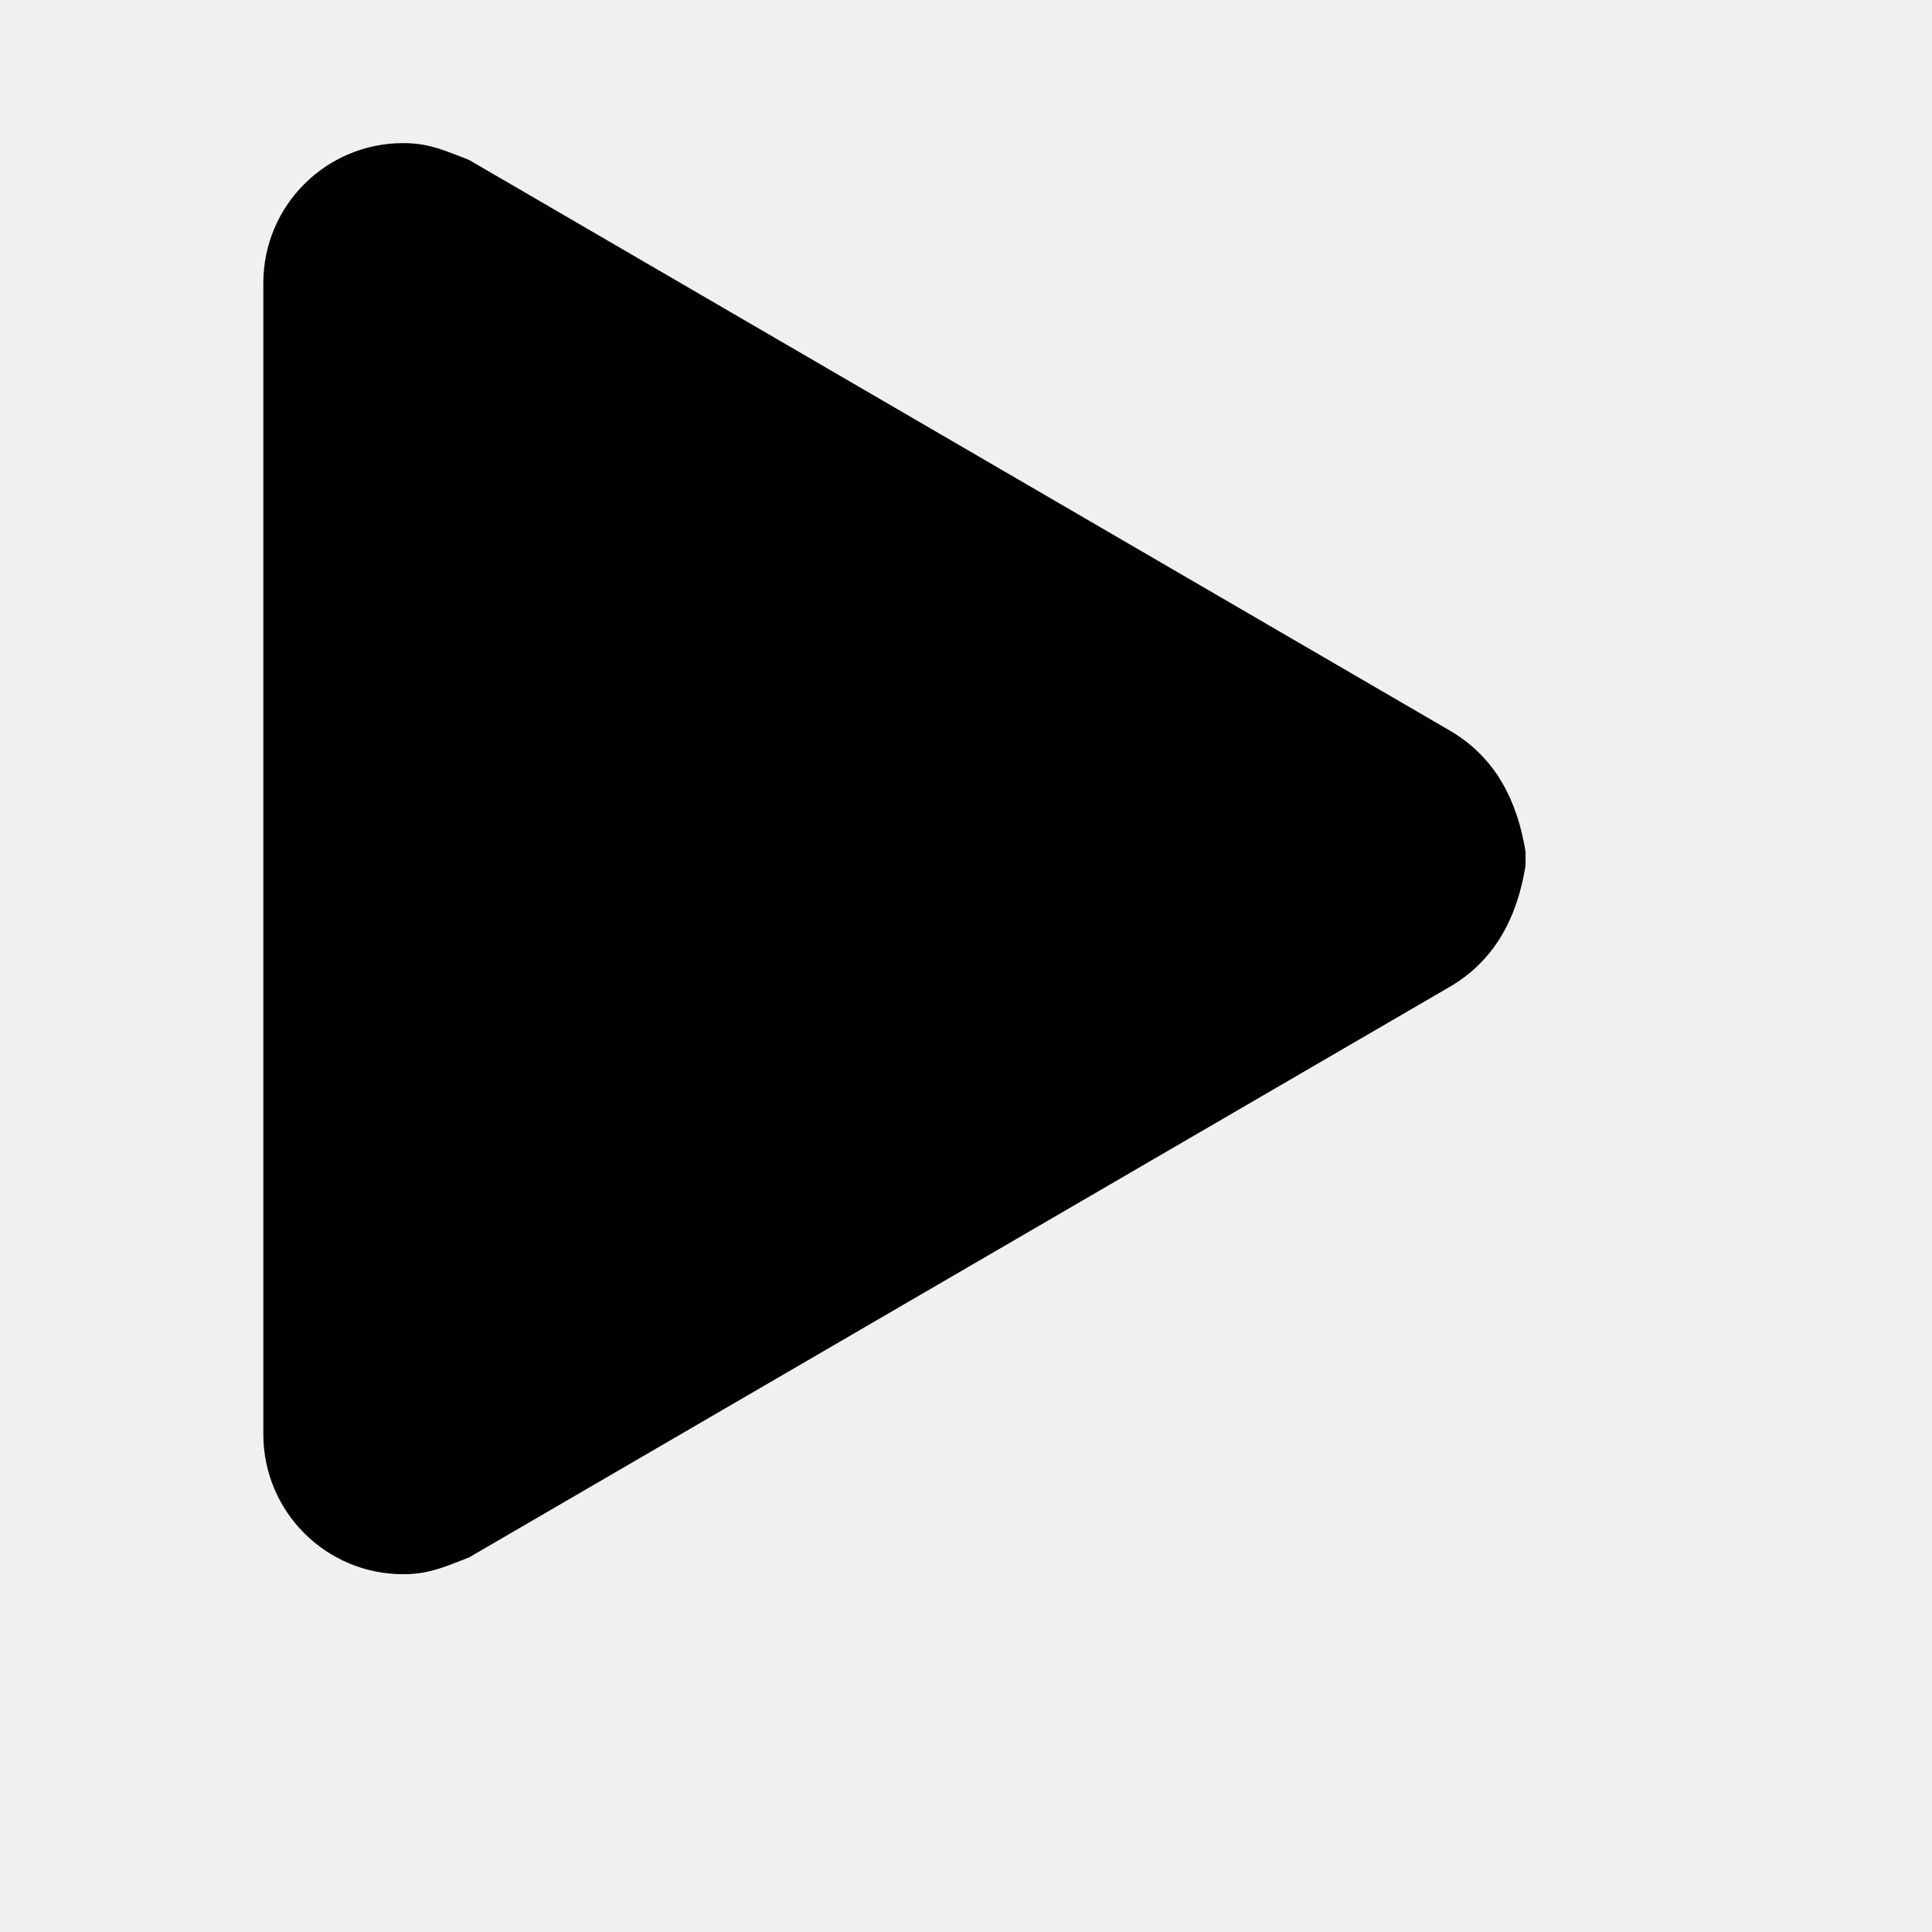
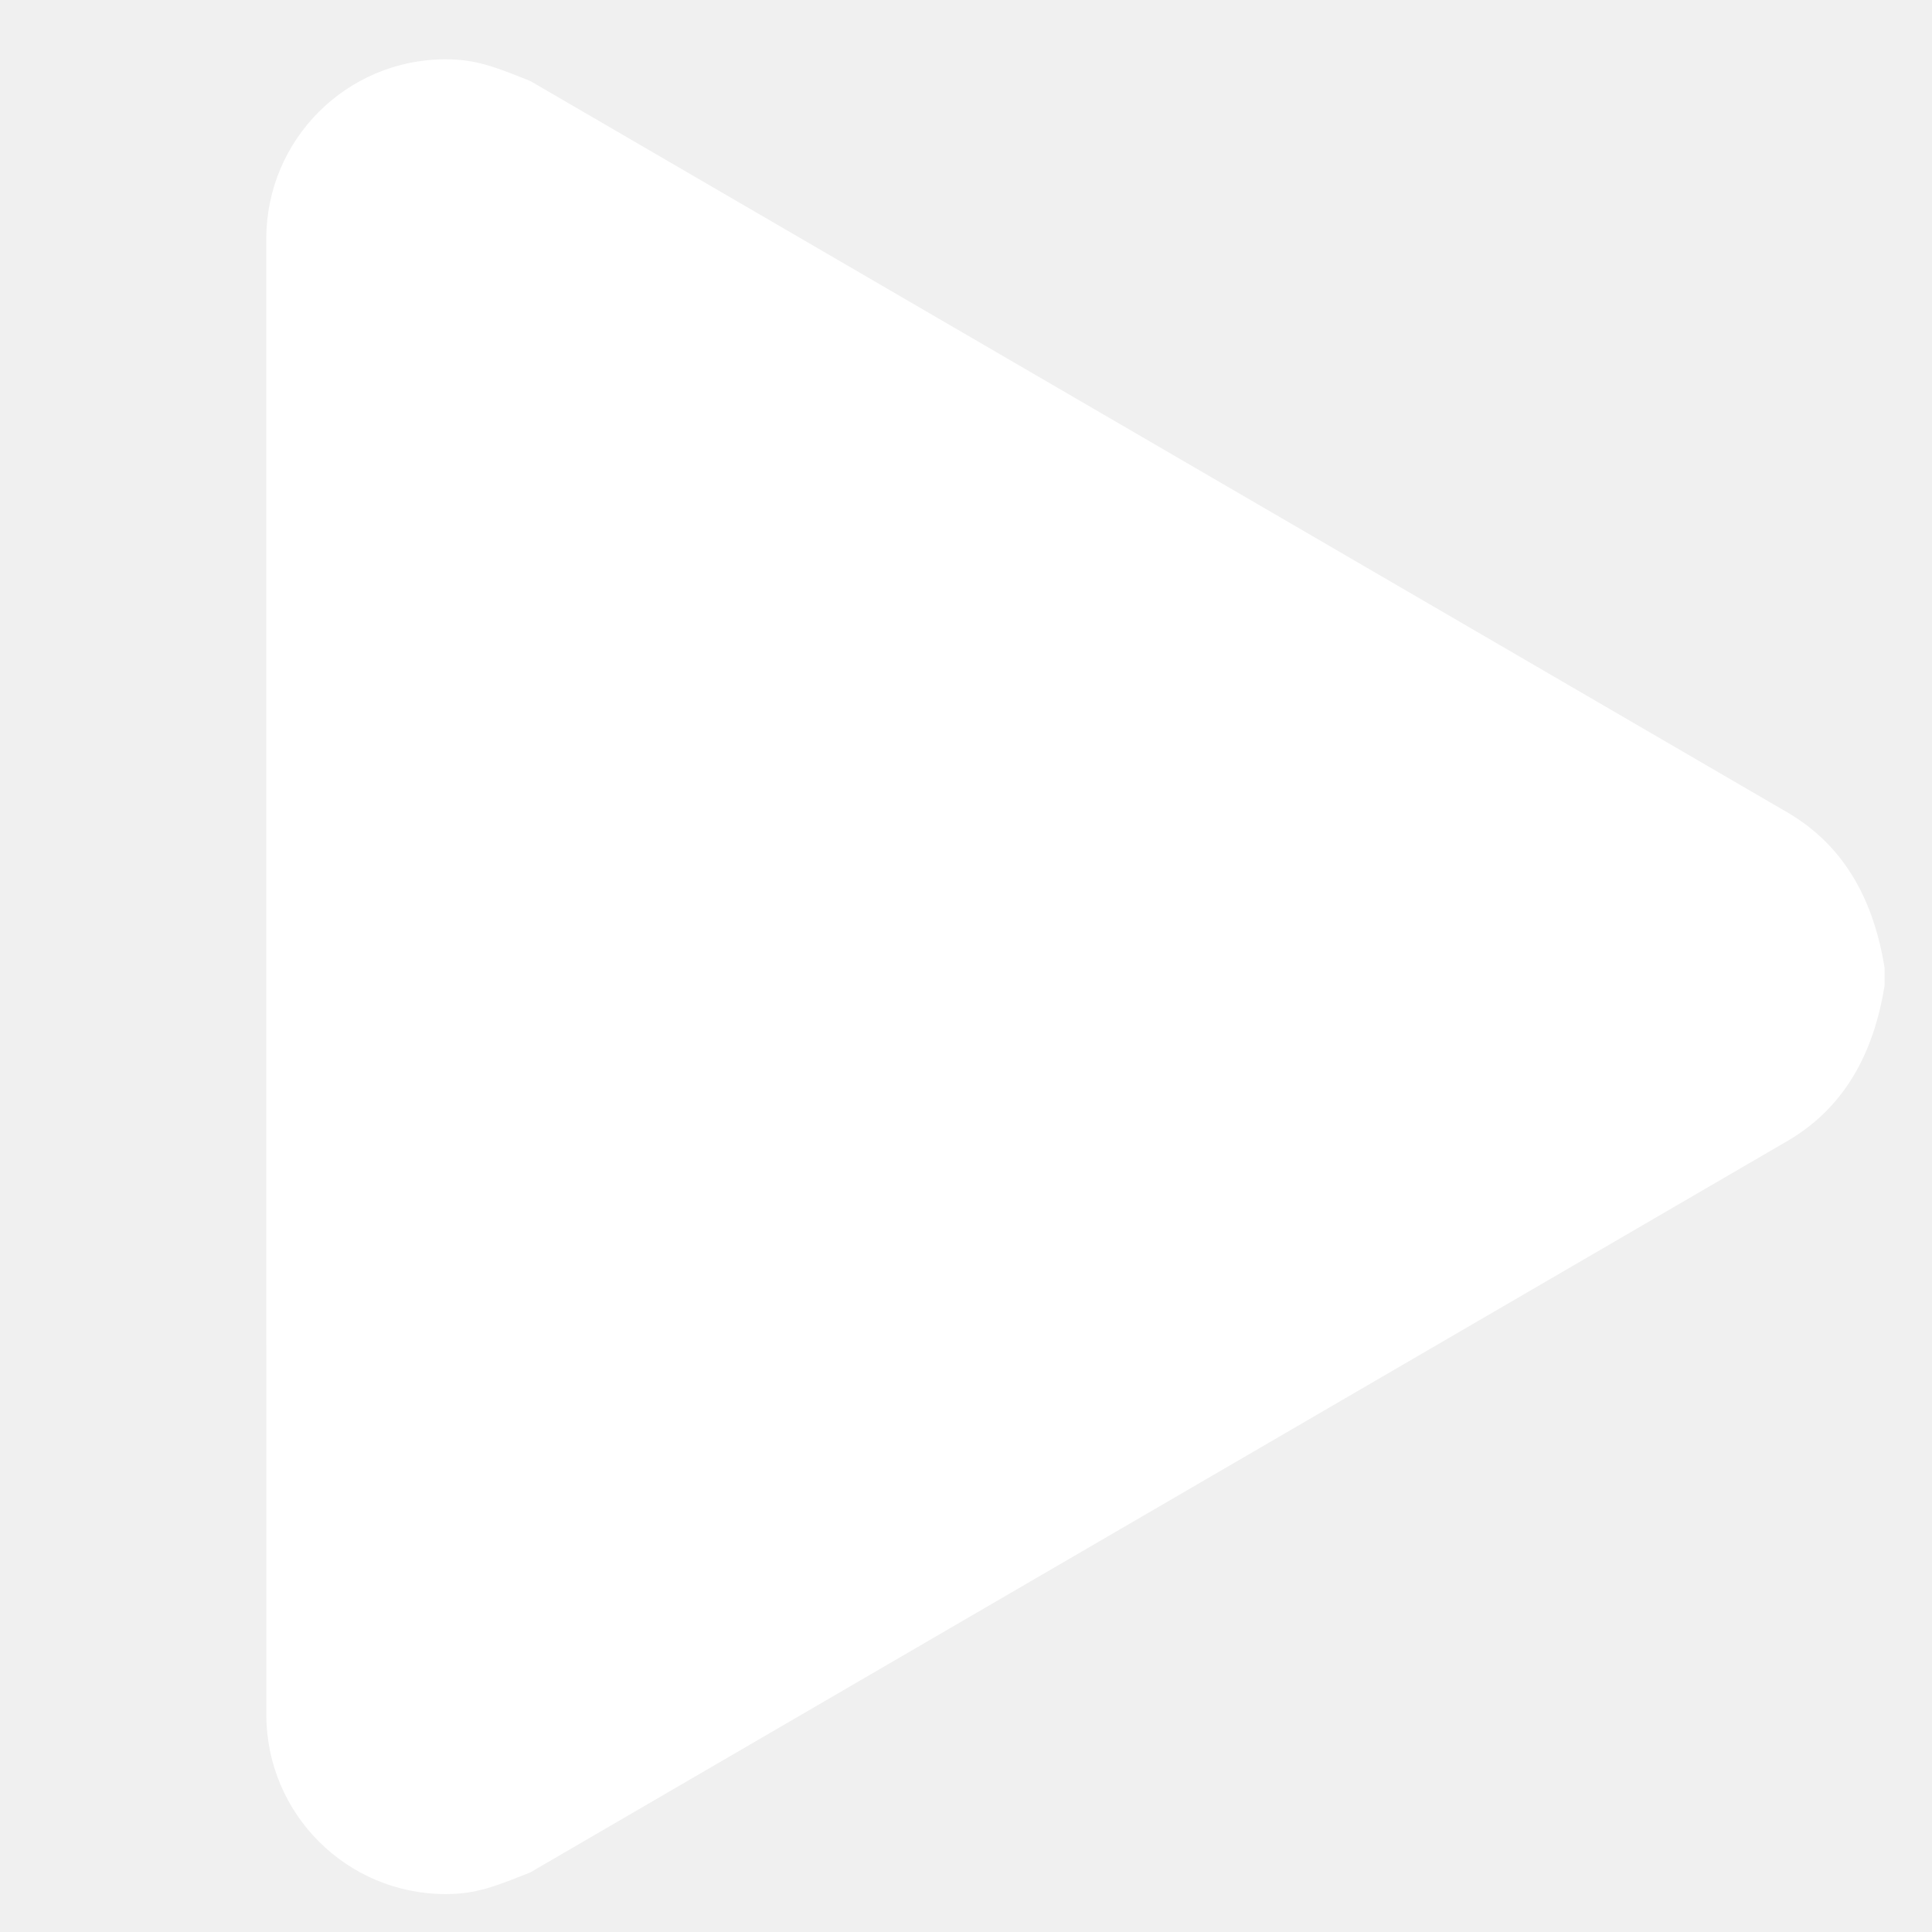
- <svg xmlns="http://www.w3.org/2000/svg" version="1.1" id="Layer_1" x="0px" y="0px" width="100px" height="100px" viewBox="5.0 -10.0 100.0 135.0" enable-background="new 0 0 100 100" xml:space="preserve">
-   <path d="M5.9,9.777C5.9,4.377,10.276,0,15.676,0c1.677,0,2.74,0.438,4.61,1.182l68.577,39.9c3.189,1.89,4.666,4.927,5.236,8.428  v0.982c-0.57,3.499-2.047,6.537-5.236,8.428L20.287,98.819c-1.871,0.745-2.934,1.181-4.61,1.181c-5.4,0-9.776-4.377-9.776-9.777  V9.777z" />
+ <svg xmlns="http://www.w3.org/2000/svg" version="1.1" id="Layer_1" x="0px" y="0px" width="22px" height="22px" viewBox="0 0 100 100" enable-background="new 0 0 100 100" xml:space="preserve">
+   <path fill="#FFFFFF" d="M13.784,12.354c0-5.128,4.157-9.285,9.285-9.285c1.592,0,2.602,0.417,4.378,1.123l65.126,37.892  c3.026,1.795,4.431,4.68,4.973,8.004v0.934c-0.542,3.323-1.946,6.207-4.973,8.003L27.449,96.915  c-1.777,0.707-2.787,1.122-4.378,1.122c-5.128,0-9.285-4.157-9.285-9.284L13.784,12.354L13.784,12.354z" />
</svg>
